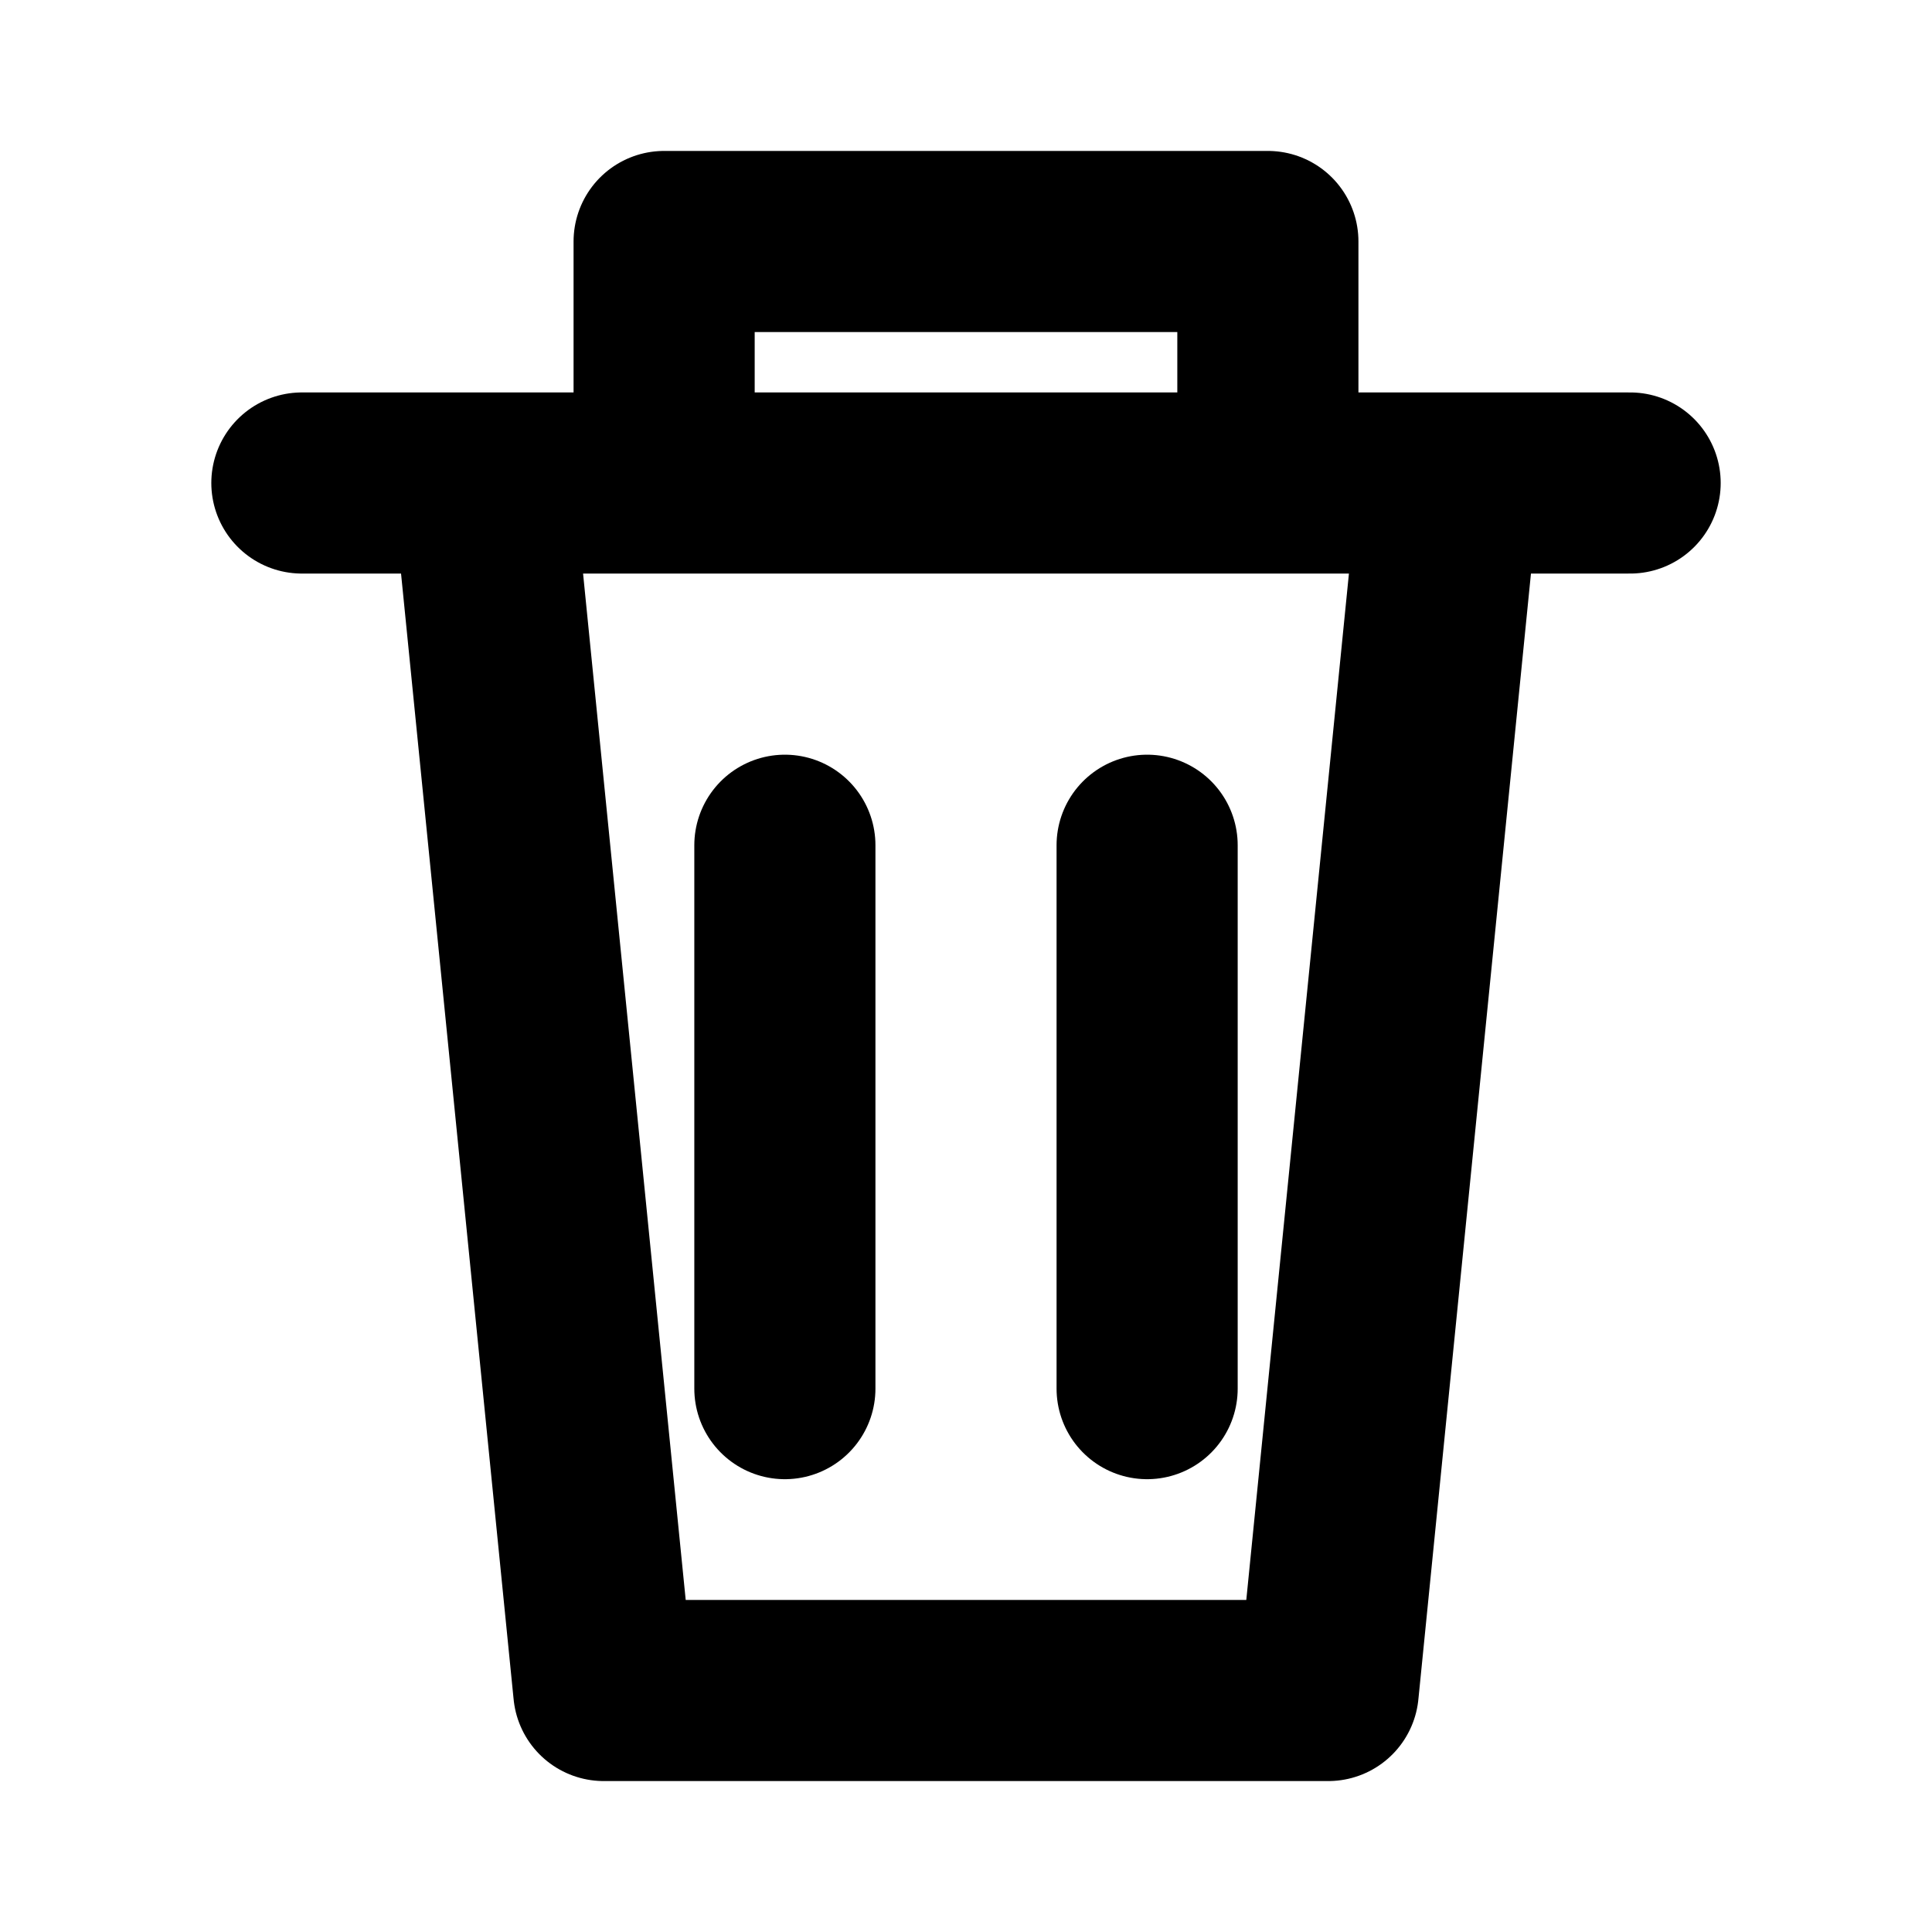
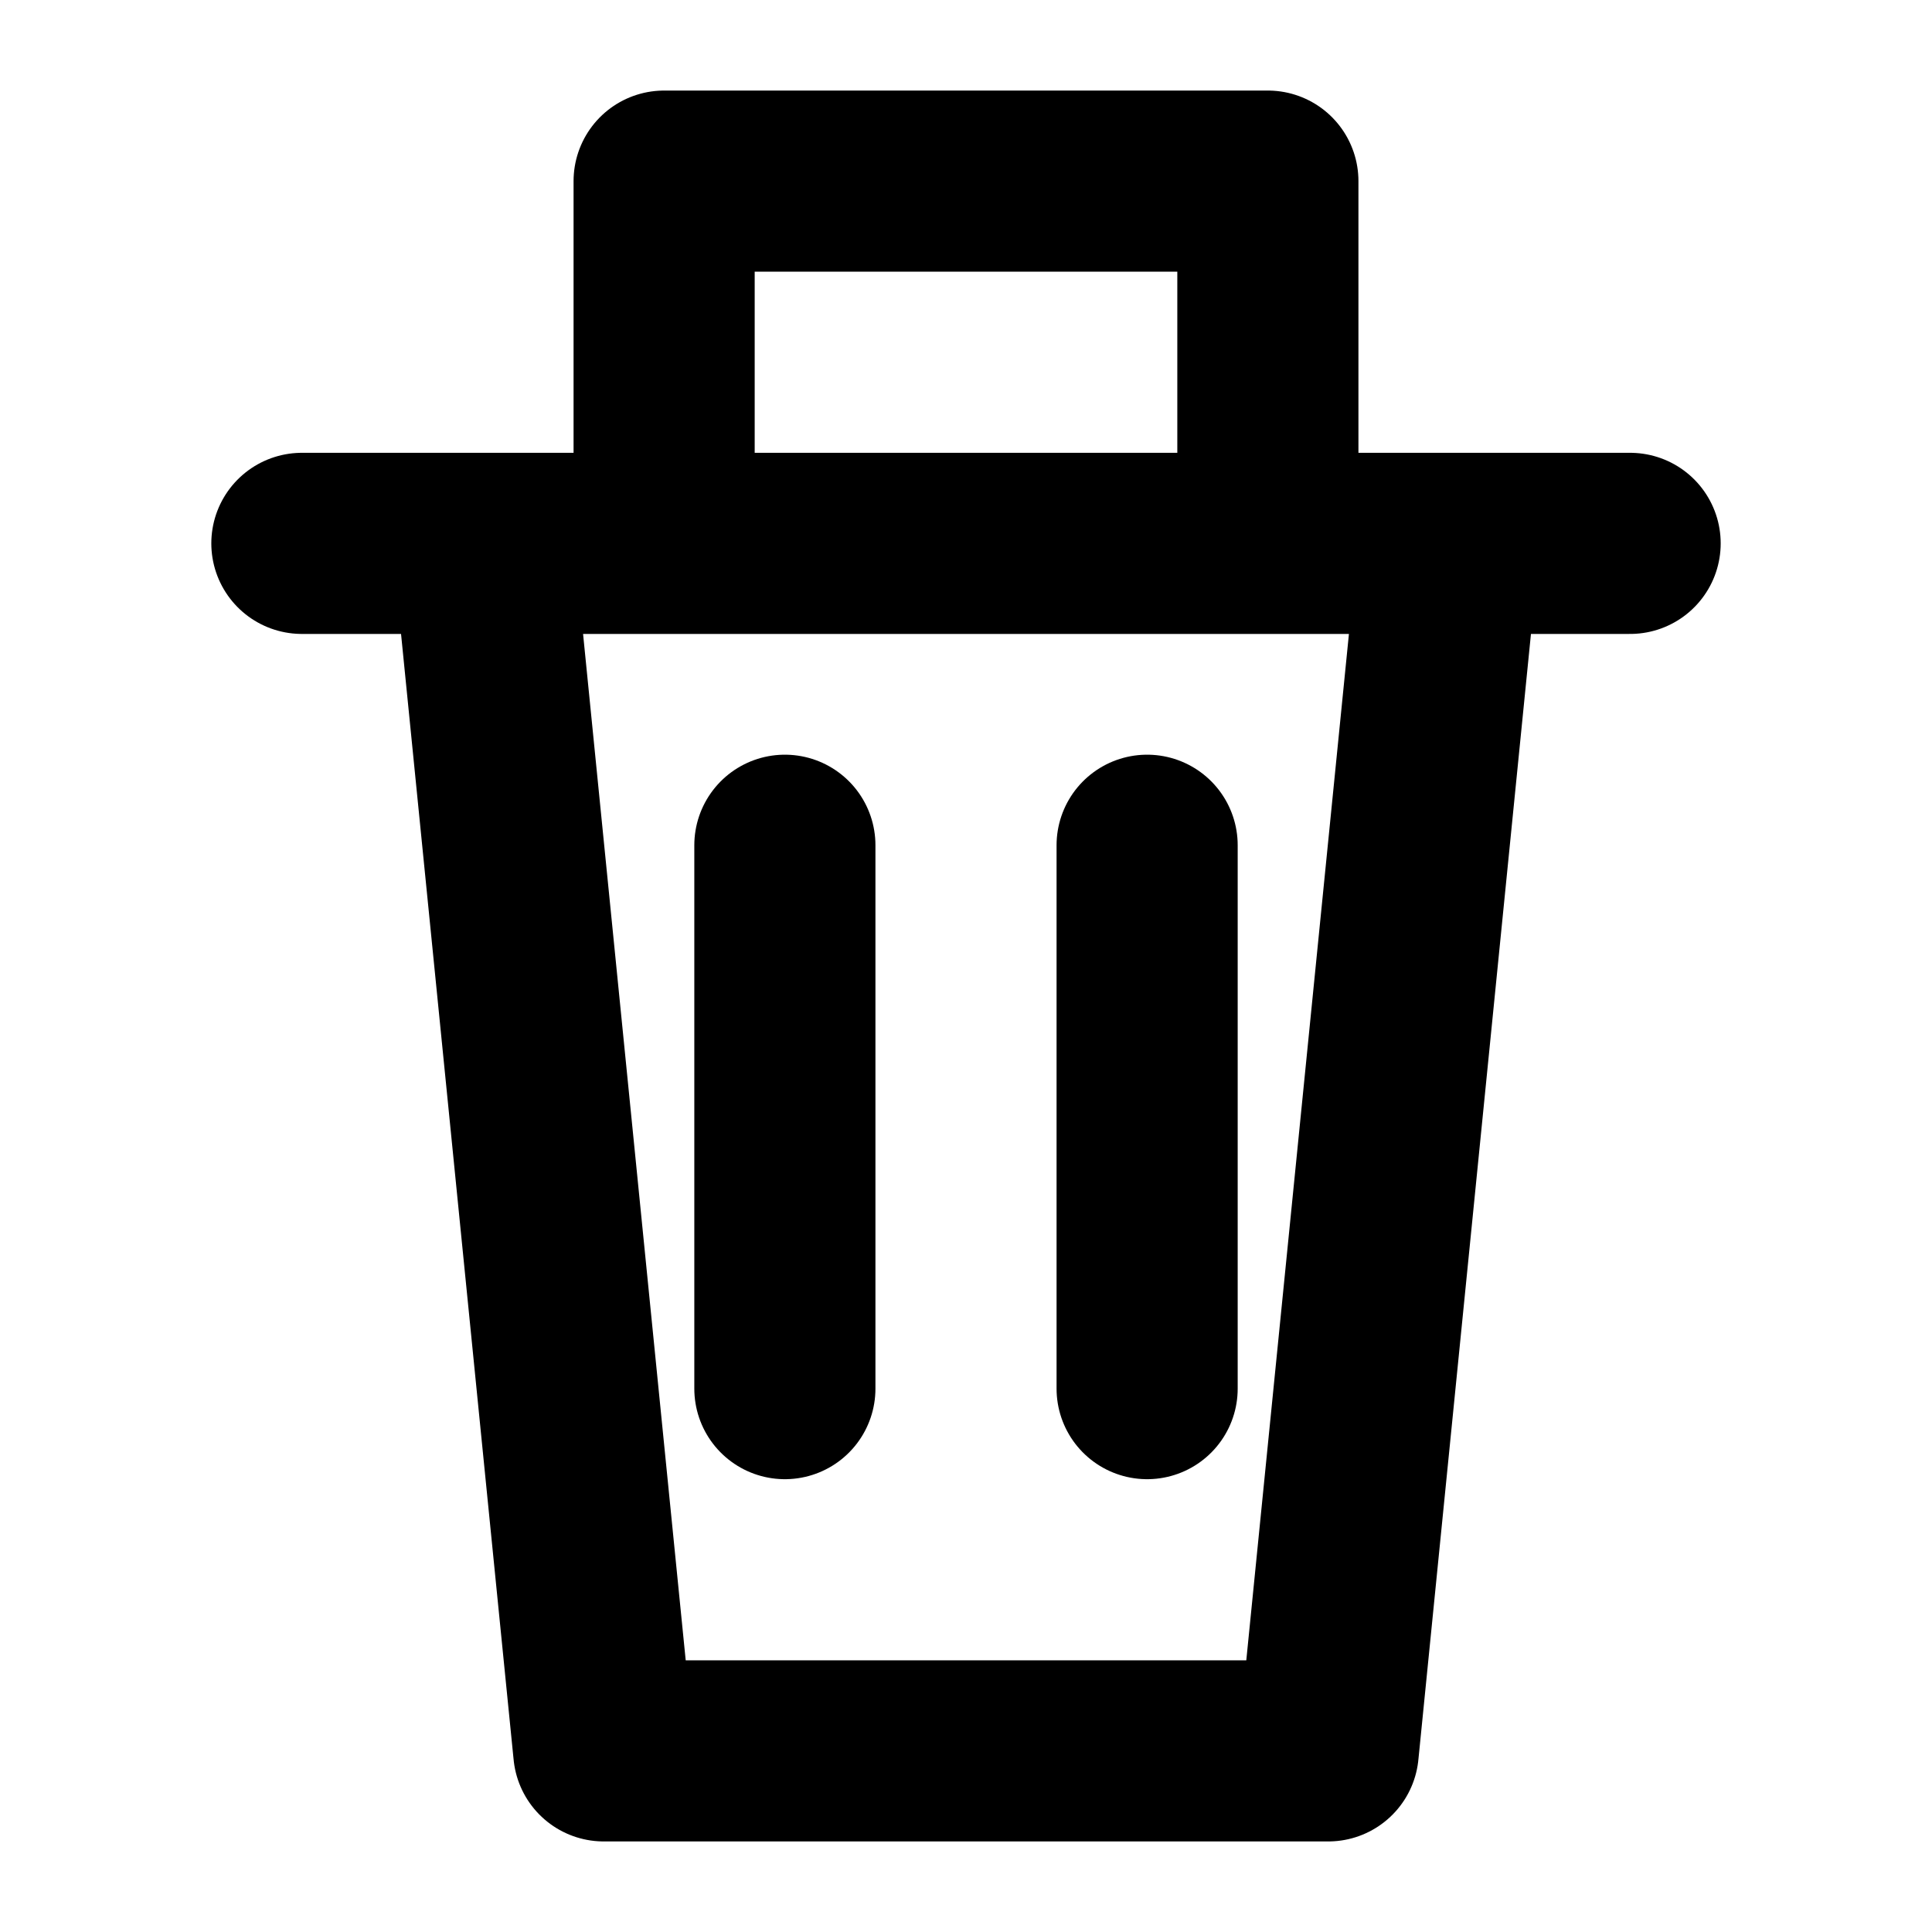
<svg xmlns="http://www.w3.org/2000/svg" viewBox="0 0 16 16" fill="none" stroke="currentColor" stroke-width="1.5" stroke-linecap="round" stroke-linejoin="round">
-   <path d="M2.5 4H13.5M5.5 4V2H10.5V4M4 4L5 14H11L12 4M6.5 7V11.5M9.5 7V11.5" />
+   <path d="M2.5 4.5H13.5M5.5 4.5V1.5H10.5V4.5M4 4.5L5 14.5H11L12 4.5M6.5 7V11.5M9.5 7V11.5" />
</svg>
